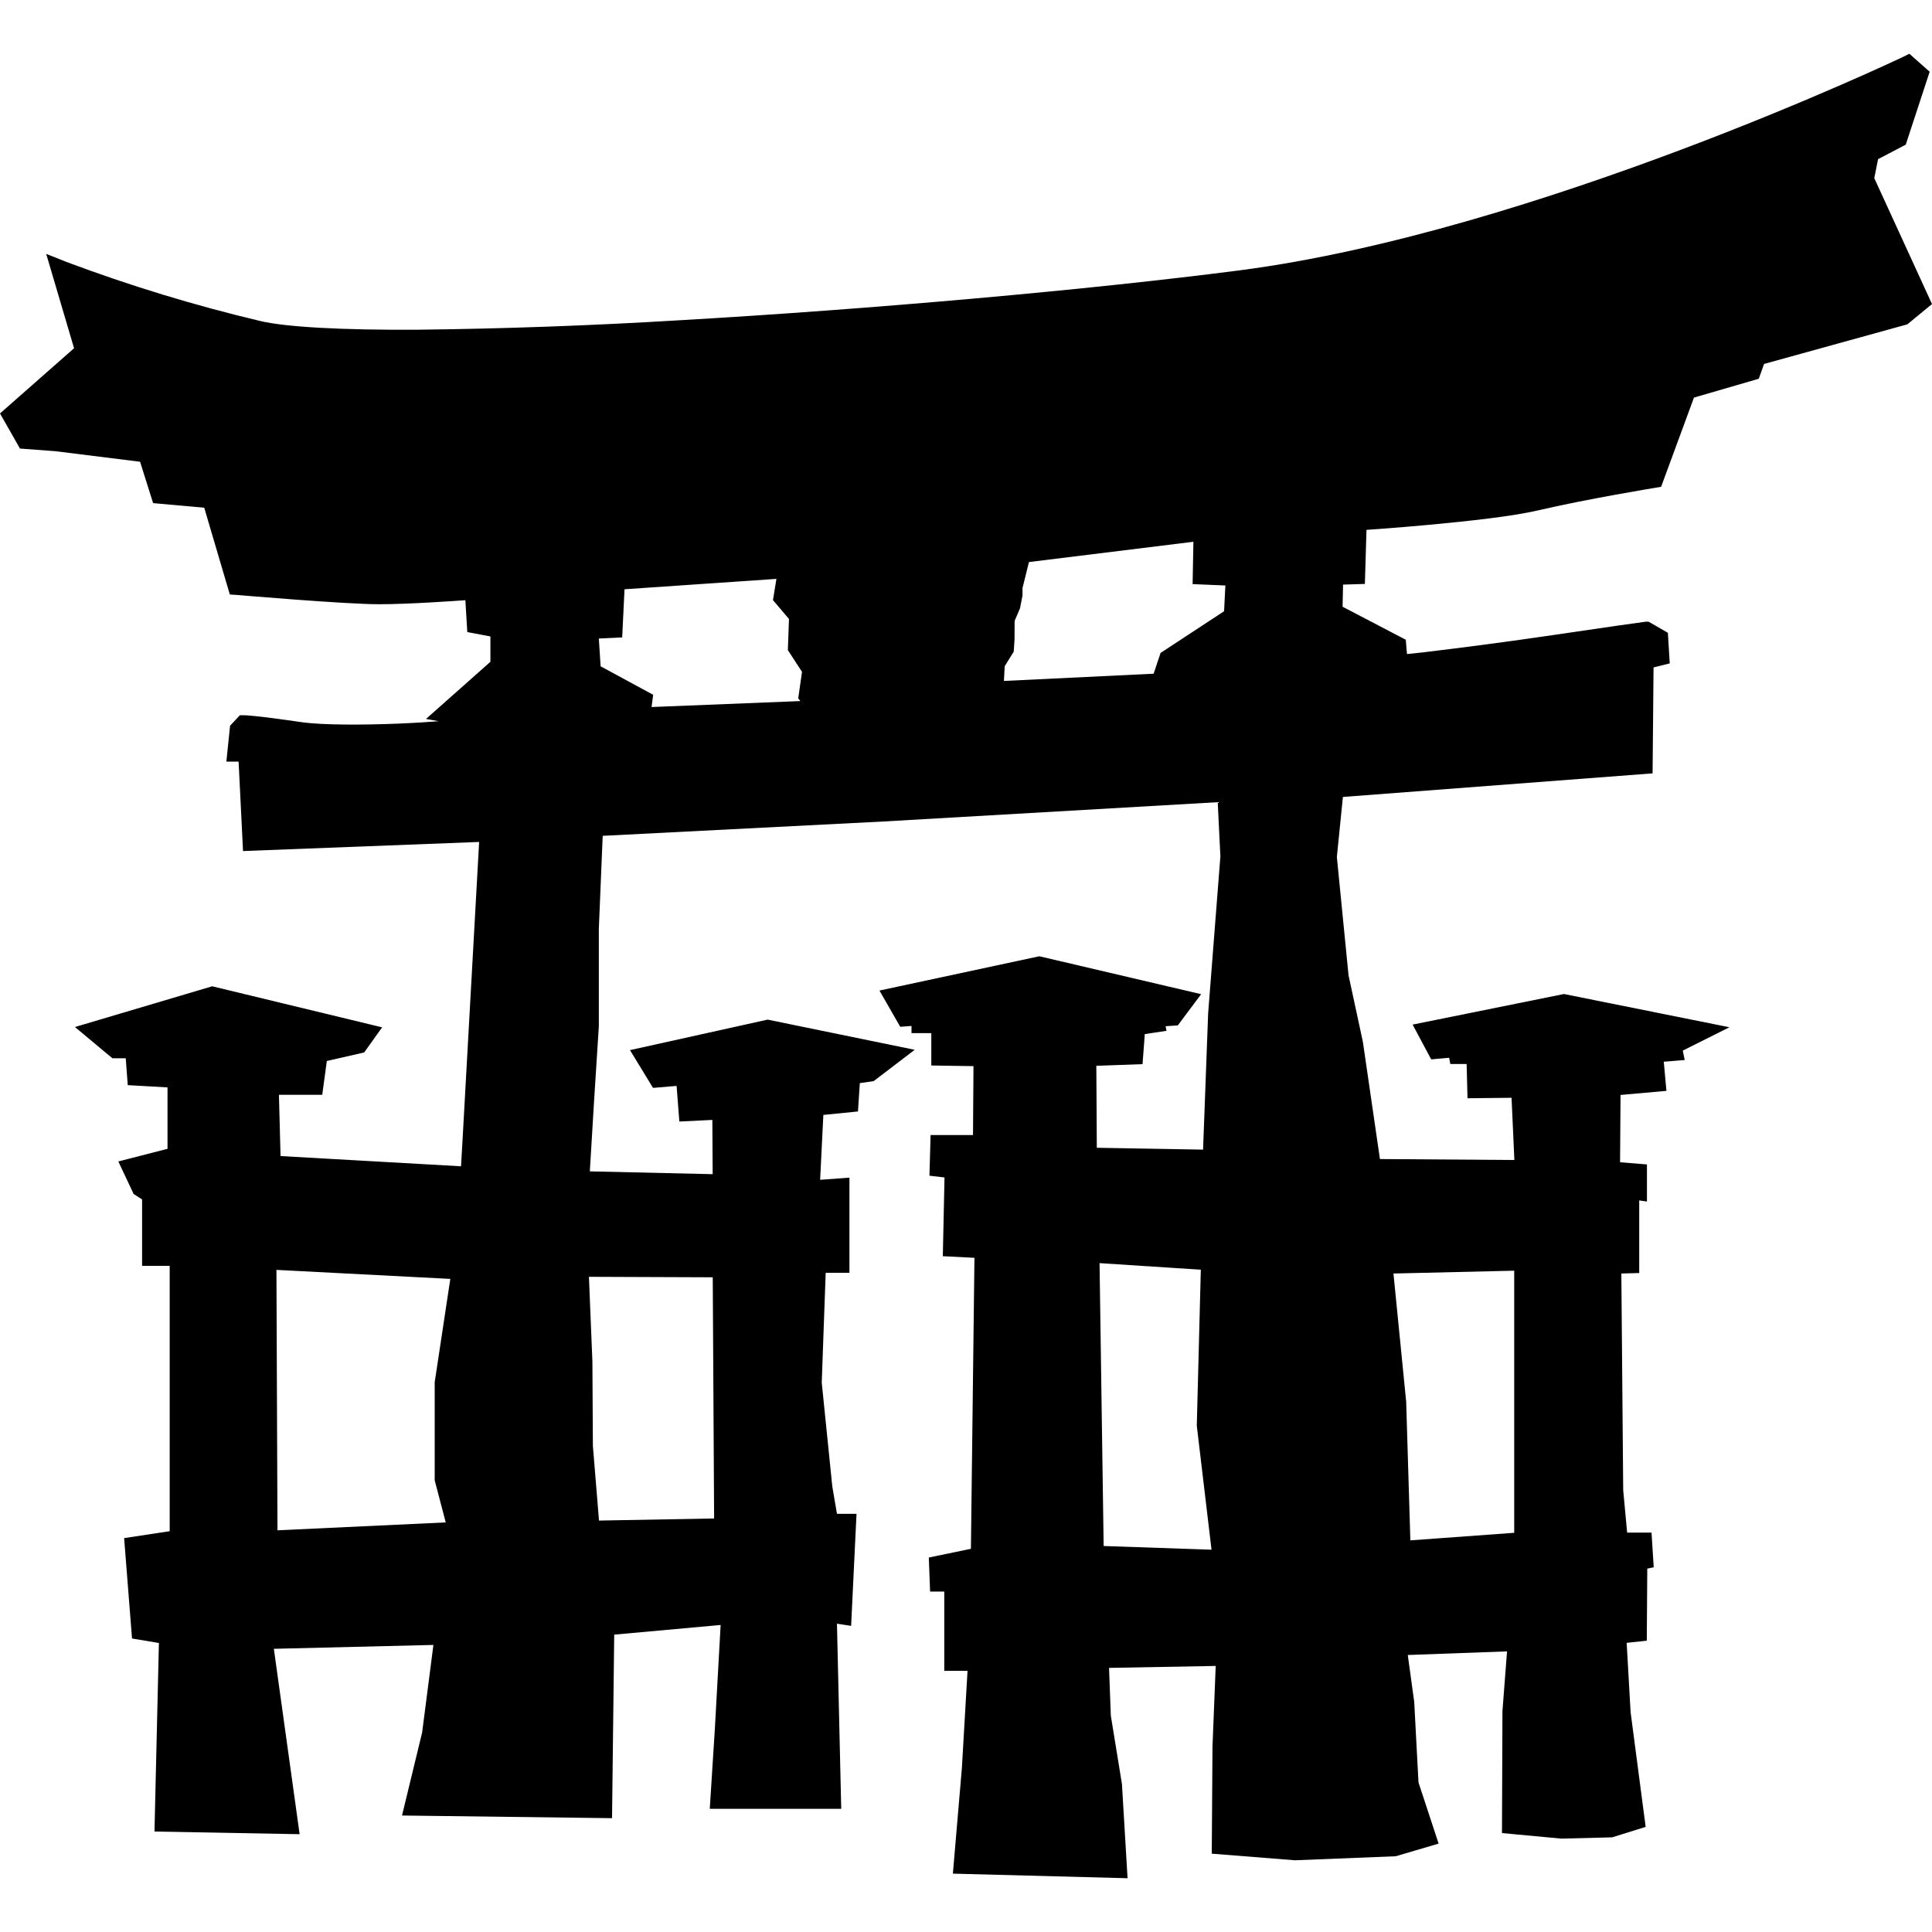
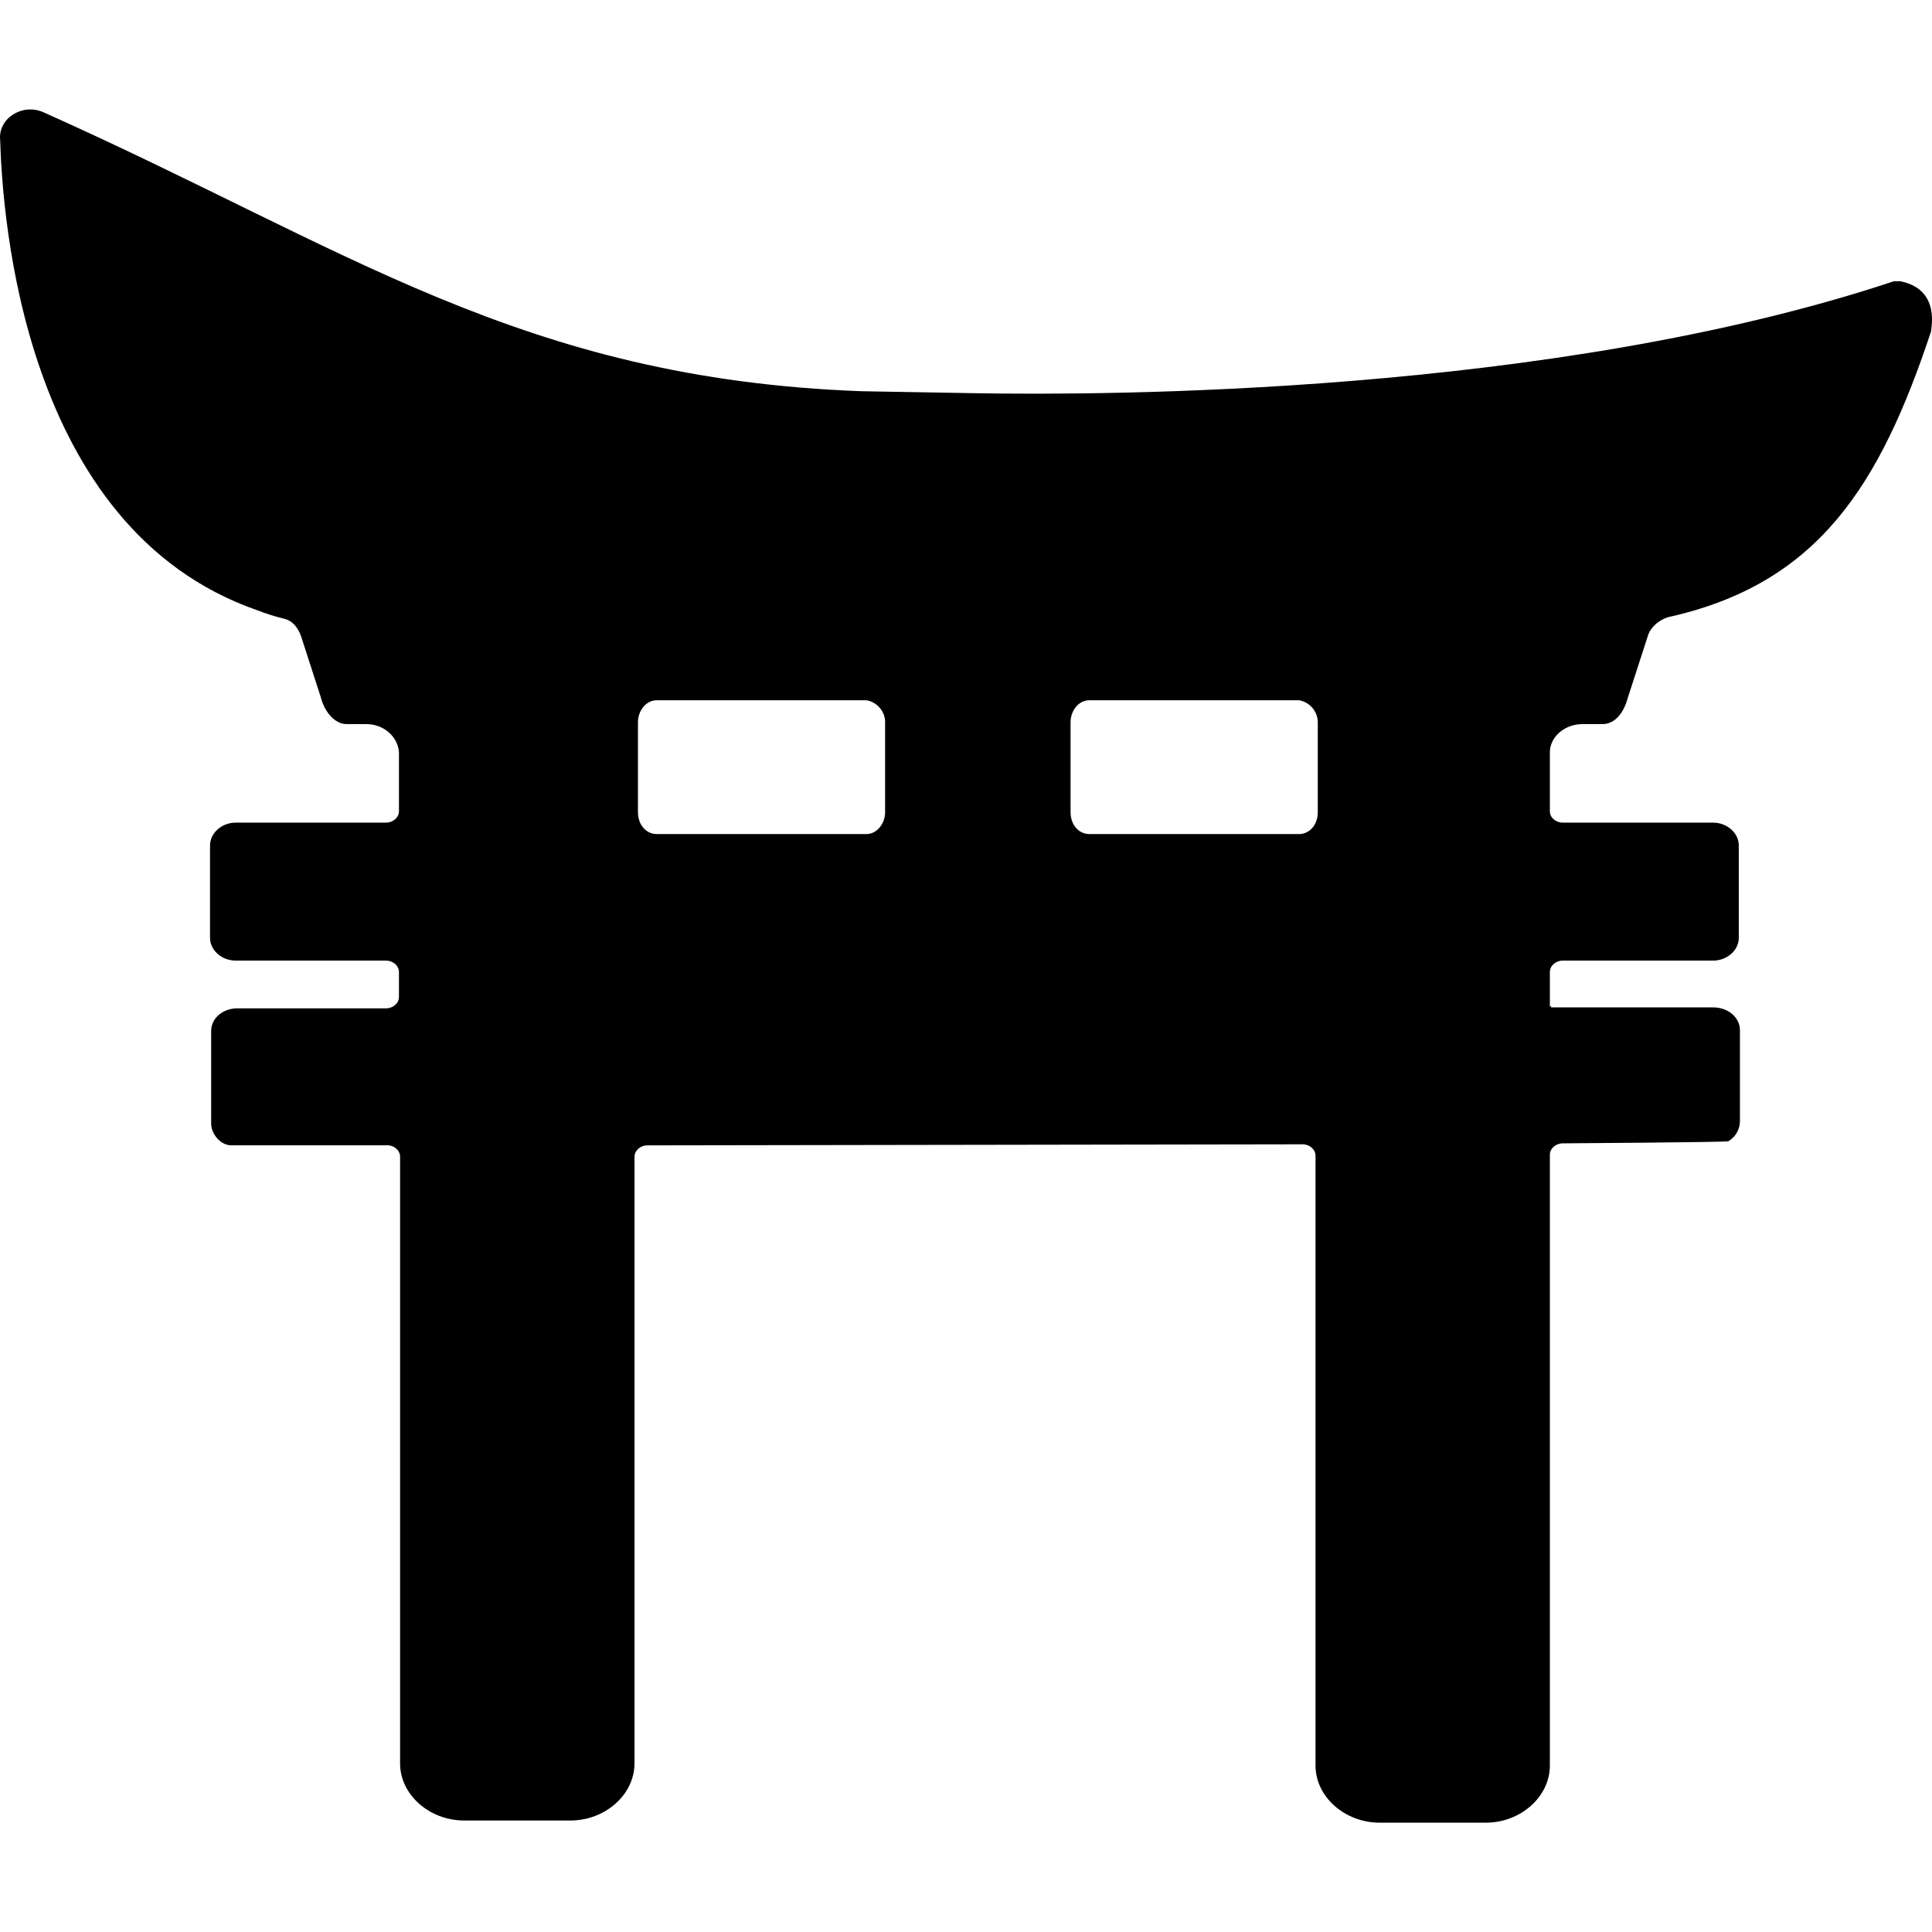
<svg xmlns="http://www.w3.org/2000/svg" viewBox="0 0 24 24">
-   <path d="m23.718.668-.08.04s-4.563 2.174-8.244 2.651c-1.854.24-4.554.481-6.964.62a66 66 0 0 1-3.254.117c-.917.005-1.63-.032-1.95-.11a20 20 0 0 1-2.4-.732l-.252-.1.346 1.172-.92.81.248.436.44.033 1.052.131.162.514.635.057.318 1.078.092.006s1.338.115 1.762.115c.365 0 .93-.04 1.072-.05l.024.396.287.054v.315l-.8.71.157.028c-.14.01-.227.018-.5.03-.43.017-.934.02-1.203-.018-.586-.086-.71-.086-.71-.086H2.98l-.122.13-.046.446h.152l.055 1.111 2.933-.113-.205 3.682-.02.347-2.242-.127-.02-.761h.538l.057-.42.464-.106.223-.312-2.111-.51-1.705.506.465.388h.166l.025.334.494.028v.763l-.611.157.19.404.105.068v.825h.343v3.296l-.566.086.098 1.247.334.056-.055 2.342 1.803.033-.32-2.303 1.982-.048-.14 1.087-.25 1.032 2.609.033.027-2.28 1.322-.12-.072 1.294-.063.99h1.633l-.053-2.3.176.027.067-1.392h-.243l-.058-.34-.131-1.29.049-1.364h.295v-1.182l-.364.027.04-.806.43-.043.023-.352.172-.025.51-.389-1.827-.375-1.71.379.286.469.239-.02.054-.004.034.442.41-.02.004.674-1.526-.035.053-.877.059-.926v-1.213l.048-1.152 3.485-.178 4.155-.24.033.674-.152 1.949-.063 1.693-1.32-.023-.006-1.018.574-.021.028-.373.27-.041-.012-.057.152-.01.29-.388-2.01-.471-1.986.426.258.45.14-.01v.089h.246v.402l.524.008-.006.856h-.527l-.014.505.187.022-.021.978.393.02-.044 3.615-.523.108.016.423h.176v.985h.289l-.07 1.205-.112 1.314 2.17.057-.07-1.172-.138-.848-.022-.593 1.325-.024-.04 1.002-.009 1.33 1.033.082 1.252-.05.533-.157-.25-.76-.053-1-.08-.583 1.233-.045-.057.742-.006 1.515.738.069.631-.016.416-.13-.187-1.424-.049-.862.25-.027.006-.895.08-.017-.027-.43h-.303l-.049-.527-.023-2.692.222-.006v-.902l.096.014v-.461l-.334-.027.006-.836.57-.051-.033-.362.26-.021-.024-.117.58-.29-2.056-.413-1.88.38.231.432.223-.02.014.077h.203l.011.426.547-.006.035.773-1.67-.012-.212-1.457-.178-.826-.145-1.469.075-.746 3.847-.293.012-1.316.201-.05-.023-.38-.239-.138h-.037l-.357.05-.793.116a62 62 0 0 1-1.625.216l-.19.02-.015-.178-.785-.41.006-.275.271-.008.02-.672c.09-.006.352-.024.771-.062.484-.045 1.04-.105 1.361-.18.597-.14 1.452-.28 1.452-.28l.076-.013.408-1.108.805-.234.066-.184 1.78-.492.306-.252-.717-1.564.047-.236.344-.18.297-.906-.252-.223zM14.825 6.73l-.01.526.407.017-.016.32-.789.518-.086.258-1.86.09.01-.184.112-.18.01-.154.001-.228.067-.156.031-.16v-.092l.08-.323zm-5.18.461-.043.264.199.234-.014.387.176.27-.047.328.025.035-1.847.074.02-.152-.653-.354-.022-.345.29-.014.029-.598zm4.014 8.5 1.258.082-.05 1.938.183 1.54-1.34-.046zm-10.225.084 2.16.112L5.4 17.17v1.219l.137.523-2.09.098zm15.376.01v3.256l-1.29.094-.052-1.723-.158-1.592zm-11.494.076 1.538.006.017 2.996-1.43.026-.076-.928-.006-1.047z" />
+   <path d="M23.613 3.494h-.087C19.268 4.91 13.69 4.91 12.14 4.885l-1.434-.025C6.476 4.705 4.318 3.082.538 1.394c-.261-.116-.565.077-.536.348.029.927.275 4.818 3.186 5.836.102.04.218.077.32.103.144.026.202.142.231.22l.246.76c.044.18.174.334.32.334h.245c.217 0 .391.155.406.348v.735c0 .077-.073.141-.16.141H2.928c-.174 0-.319.13-.319.284v1.147c0 .154.145.283.32.283h1.867c.087 0 .16.064.16.142v.31c0 .076-.073.141-.16.141H2.928c-.174.012-.305.128-.305.283v1.148c0 .129.116.27.247.27h1.94c.088 0 .16.065.16.142v7.537c0 .387.362.709.797.709h1.318c.434 0 .797-.322.797-.71V14.37c0-.077.072-.142.16-.142l8.14-.013c.087 0 .16.065.16.142v7.576c0 .386.362.709.797.709h1.318c.434 0 .796-.323.796-.71v-7.588c0-.077.073-.141.16-.141 0 0 2.028-.013 2.057-.026a.29.29 0 0 0 .144-.245v-1.135c0-.155-.144-.283-.333-.283h-2.013V12.5h-.015v-.425c0-.078.073-.142.16-.142h1.868c.174 0 .319-.129.319-.283v-1.147c0-.155-.145-.284-.32-.284h-1.867c-.087 0-.16-.064-.16-.14v-.736c0-.18.174-.348.406-.348h.246c.174 0 .275-.167.319-.335l.246-.76c.03-.103.13-.193.246-.232 1.869-.412 2.637-1.636 3.274-3.556V4.1c.072-.49-.26-.58-.377-.605zM16.37 8.97v1.12c0 .155-.102.271-.232.271h-2.607c-.13 0-.232-.116-.232-.27v-1.12c0-.143.1-.272.232-.272h2.607a.28.28 0 0 1 .232.27zm-5.375 0v1.12c0 .142-.102.271-.232.271H8.157c-.13 0-.232-.116-.232-.27v-1.12c0-.143.101-.272.232-.272h2.607a.28.28 0 0 1 .232.27z" />
</svg>
